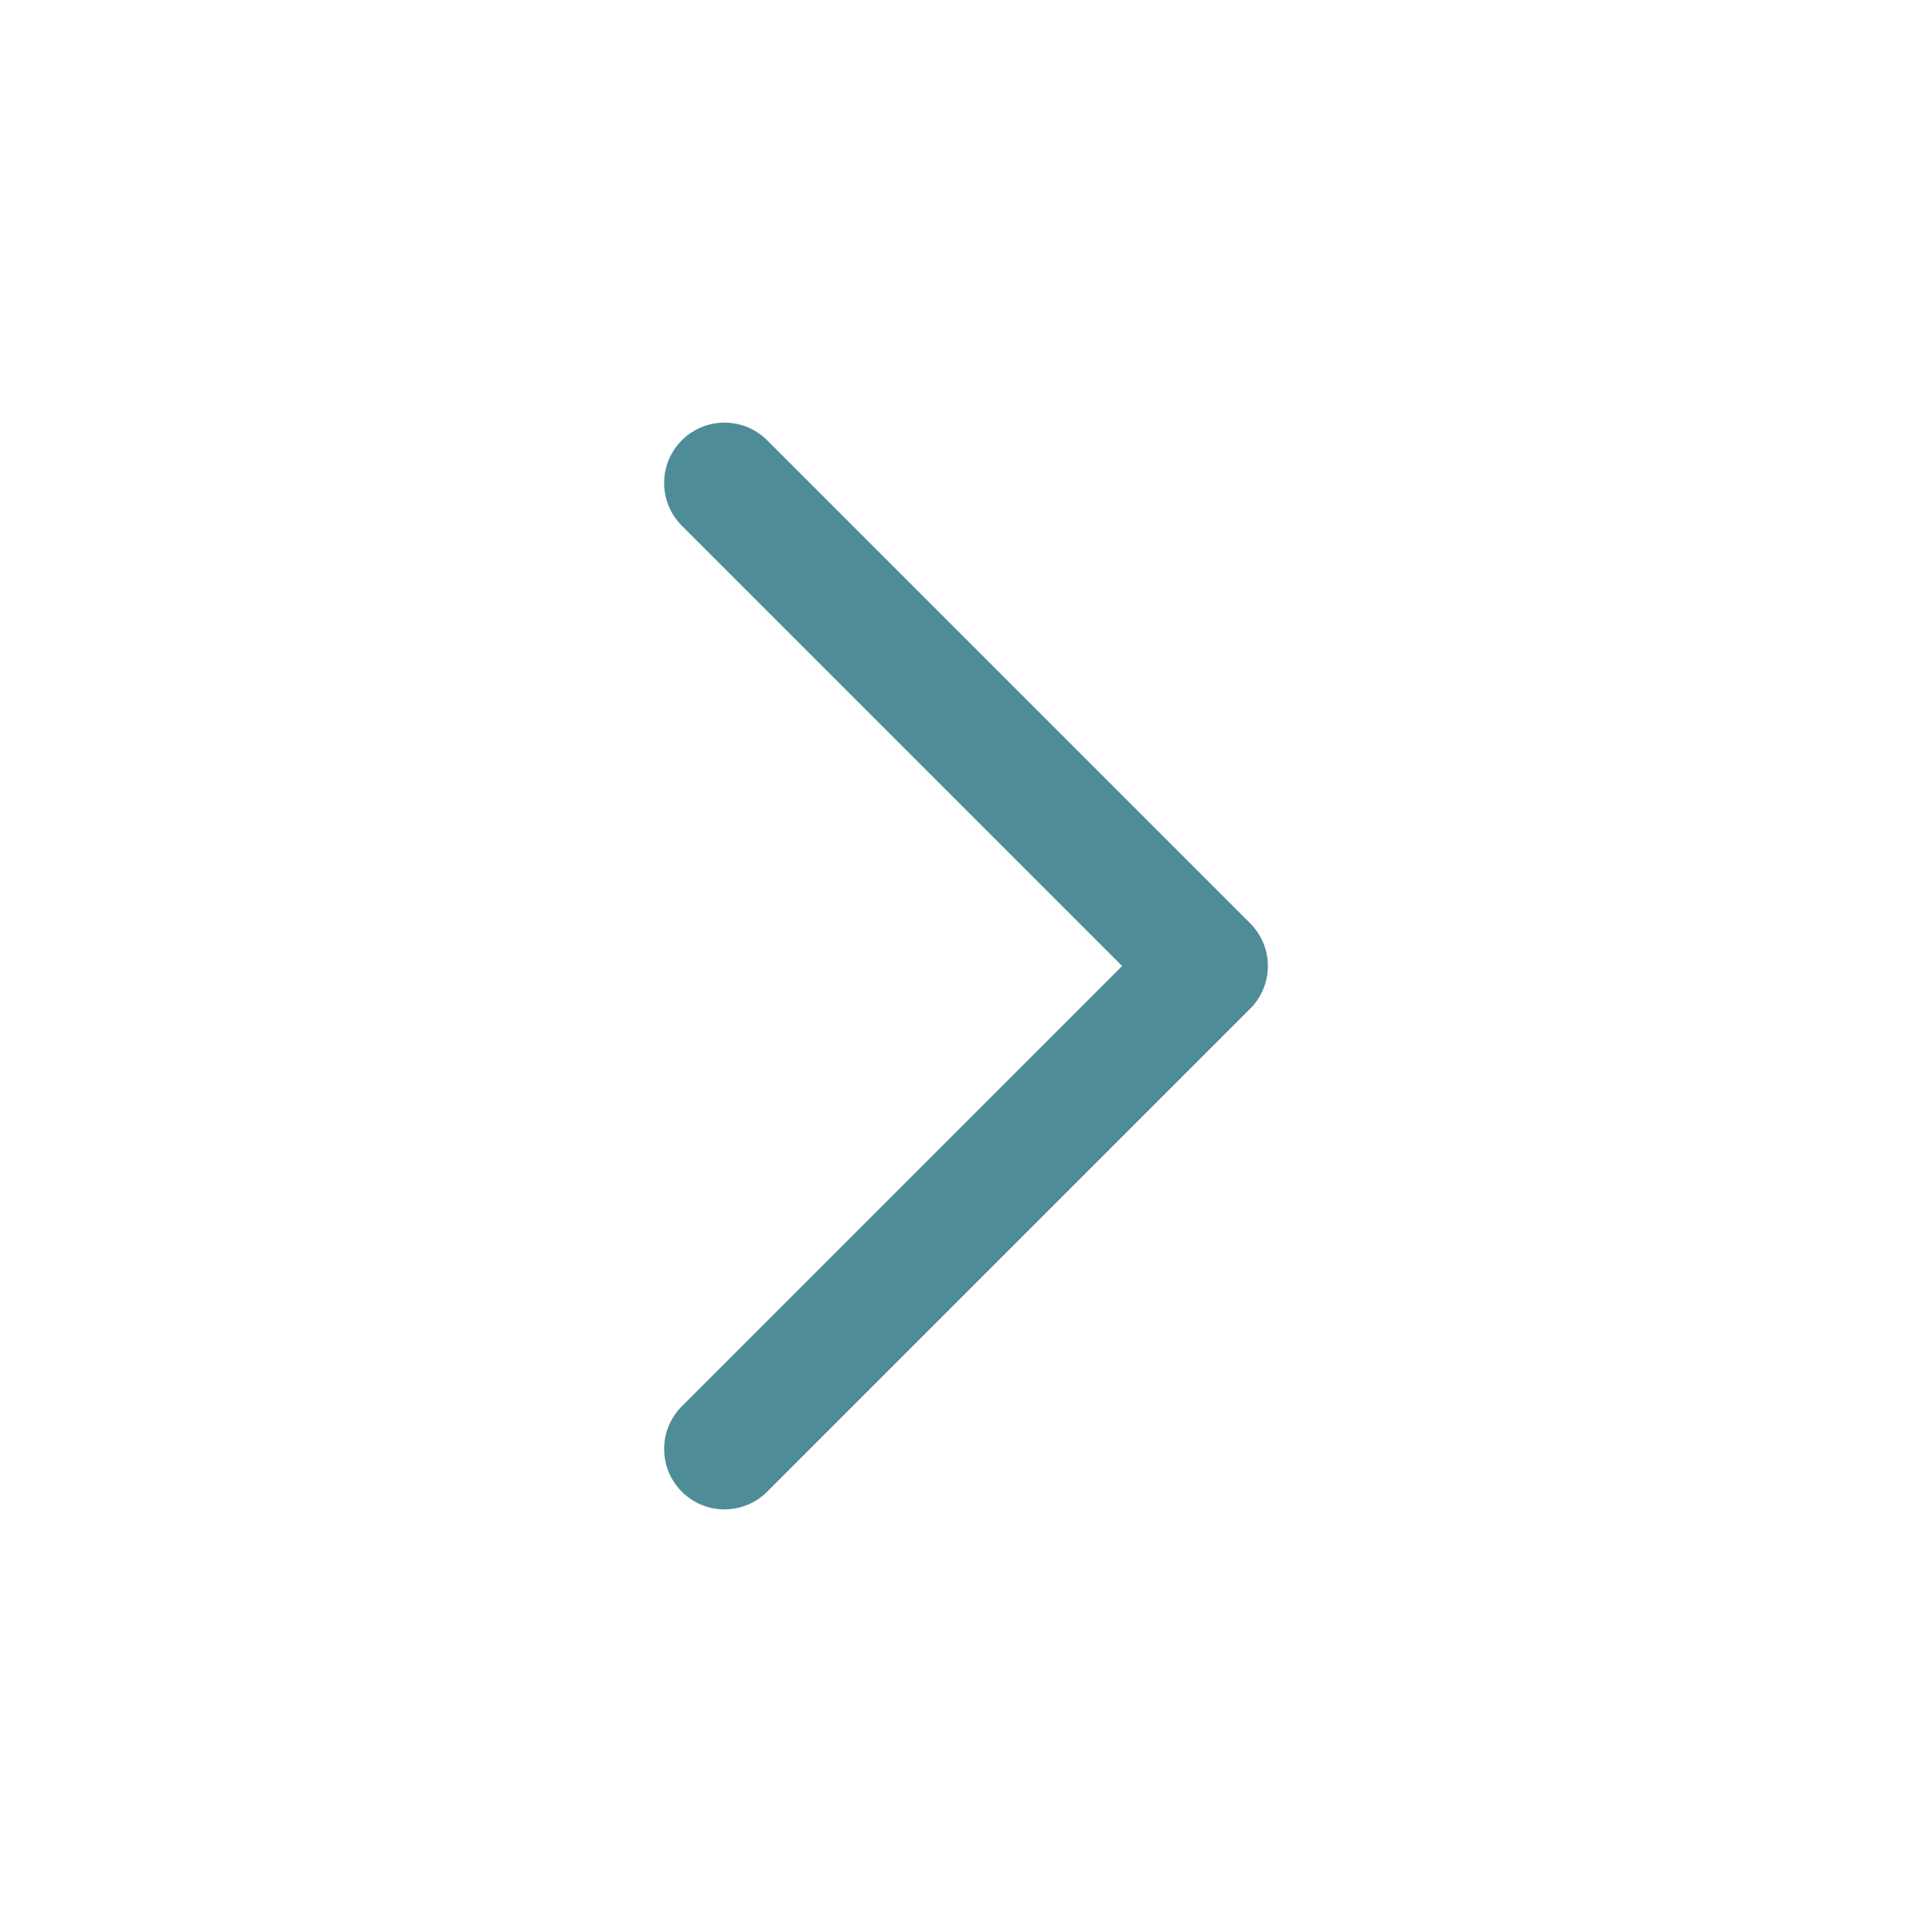
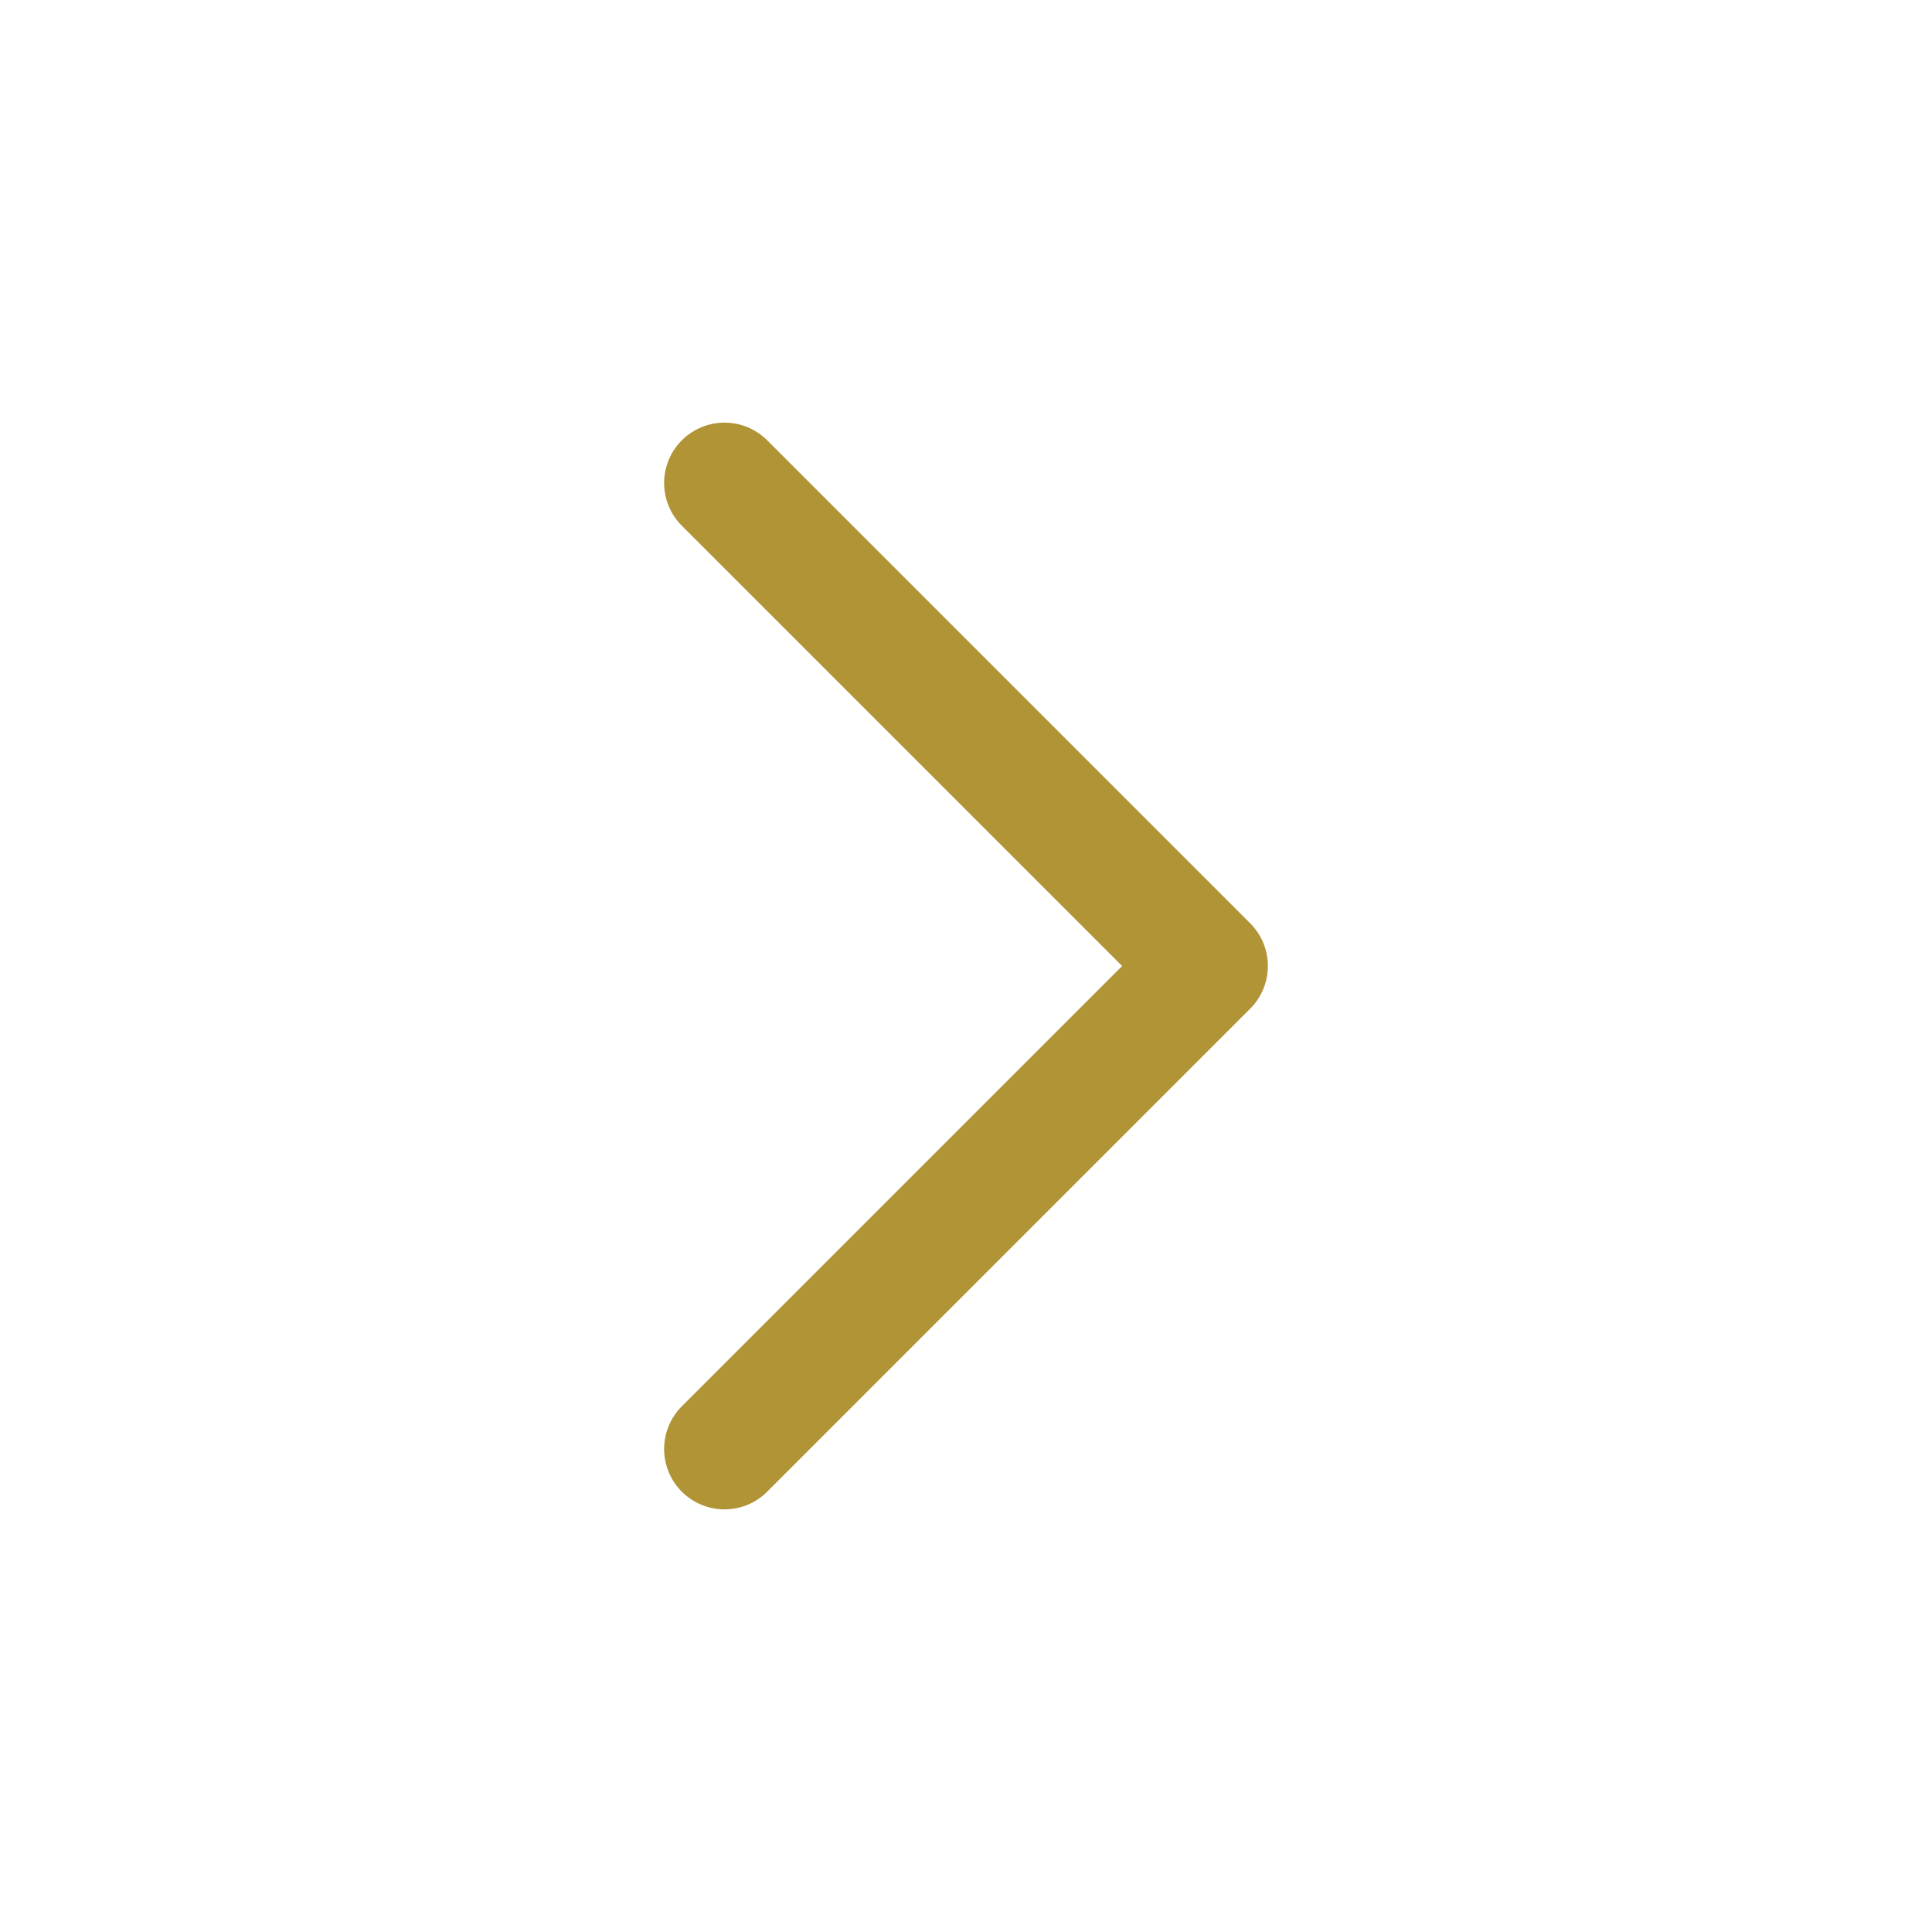
<svg xmlns="http://www.w3.org/2000/svg" width="24" height="24" viewBox="0 0 24 24" fill="none">
-   <path d="M9 6L15 12L9 18" stroke="#4e8d97" stroke-width="1.5" stroke-linecap="round" stroke-linejoin="round" />
+   <path d="M9 6L15 12L9 18" stroke="#b09435" stroke-width="1.5" stroke-linecap="round" stroke-linejoin="round" />
</svg>
